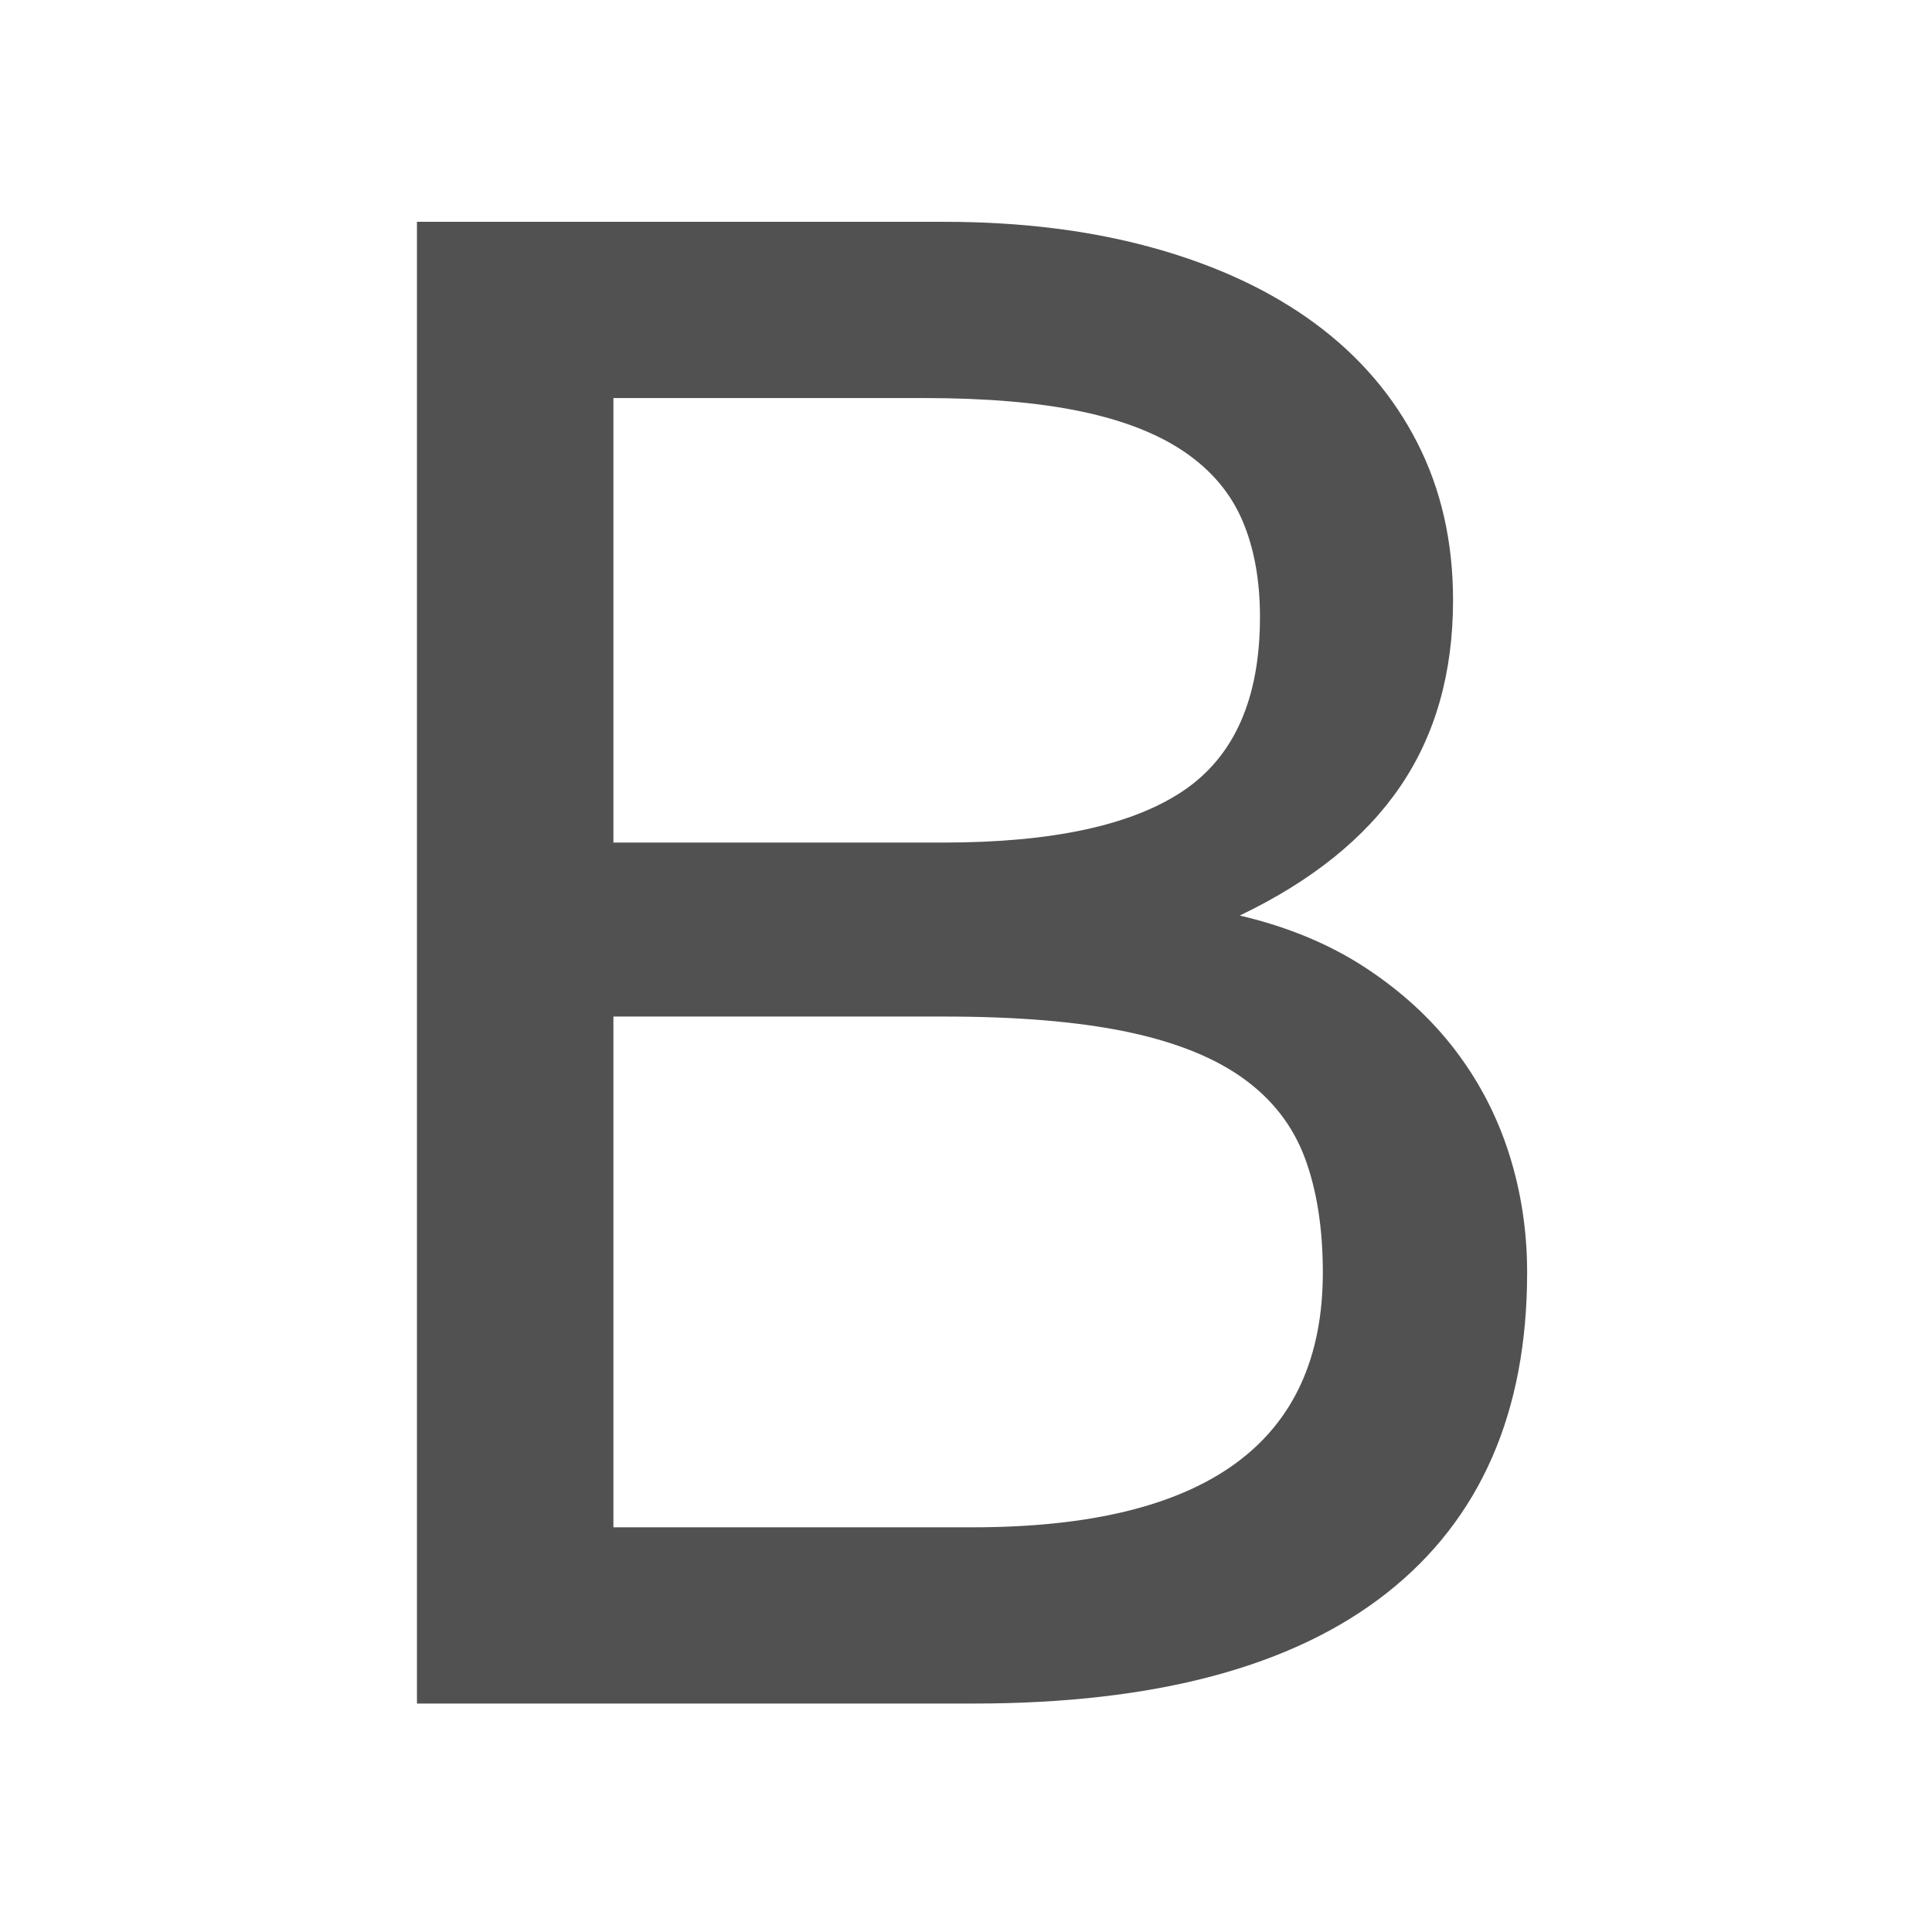
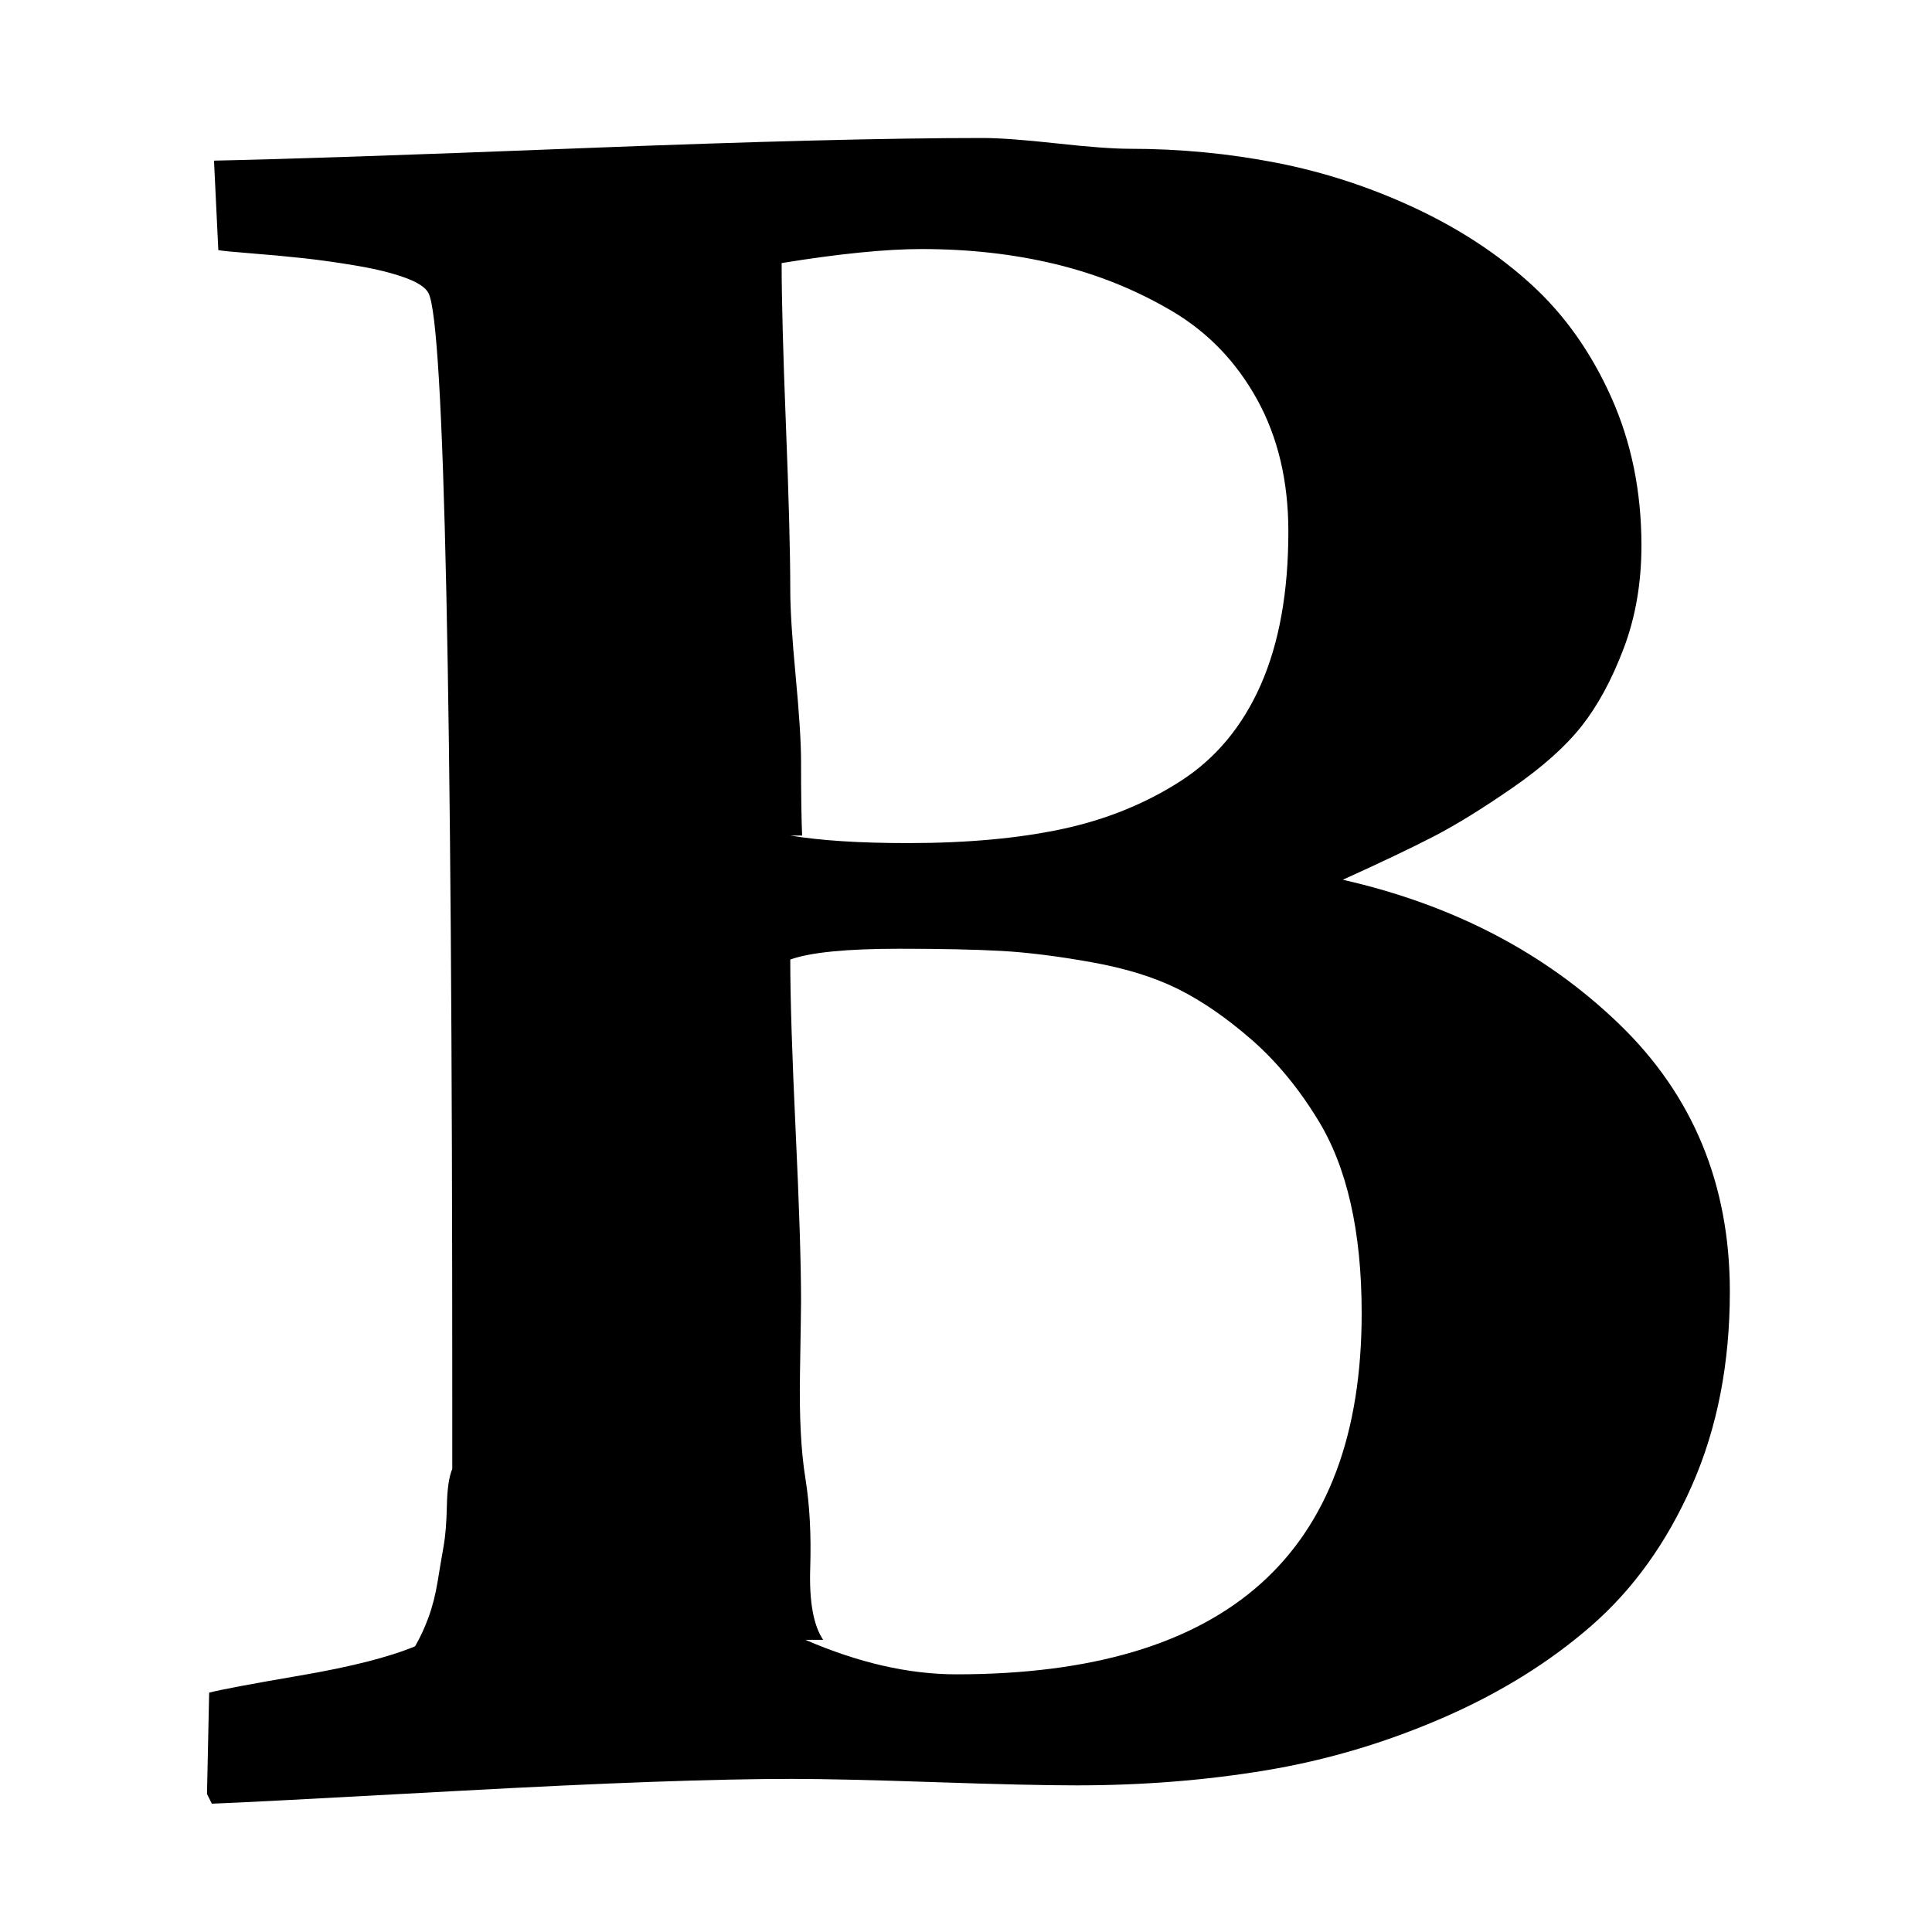
- <svg xmlns="http://www.w3.org/2000/svg" class="icon" width="300px" height="300.00px" viewBox="0 0 1024 1024" version="1.1">
-   <path fill="#515151" d="M799.888 611.683c6.35 20.030 9.525 40.949 9.525 62.768 0 74.173-24.797 130.789-74.37 169.859-49.583 39.069-122.56 58.605-218.948 58.605h-295.099v-785.347h279.629c40.859 0 77.942 4.668 111.263 13.985 33.313 9.317 61.672 22.611 85.073 39.861 23.402 17.259 41.452 38.278 54.143 63.065s19.040 52.65 19.040 83.589c0 38.476-9.327 71.393-27.963 98.762-18.644 27.368-47.002 50.177-85.083 68.425 25.381 5.945 47.595 15.173 66.636 27.666 19.040 12.493 34.906 27.072 47.595 43.728 12.691 16.657 22.215 35.004 28.555 55.034zM701.127 674.451c0-23.402-3.174-43.629-9.516-60.691-6.35-17.052-17.259-31.137-32.729-42.235-15.47-11.107-36.092-19.337-61.868-24.697-25.785-5.351-57.912-8.032-96.388-8.032h-175.507v270.708h190.383c123.757 0 185.625-45.014 185.625-135.053zM667.813 326.989c0-19.427-3.076-36.389-9.228-50.86-6.142-14.48-16.261-26.577-30.337-36.3-14.084-9.713-32.432-16.953-55.034-21.712-22.611-4.758-50.375-7.141-83.292-7.141h-164.805v235.604h174.914c57.516 0 99.85-9.12 127.021-27.368s40.76-48.989 40.76-92.224z" />
+ <svg xmlns="http://www.w3.org/2000/svg" t="1517894349973" class="icon" style="" viewBox="0 0 1024 1024" version="1.1" p-id="2857" width="150" height="150">
+   <defs>
+     <style type="text/css" />
+   </defs>
+   <path d="M426.857 869.143q42.286 18.286 80 18.286 214.857 0 214.857-191.429 0-65.143-23.429-102.857-15.429-25.143-35.143-42.286t-38.571-26.571-46-14.286-48-6-54-1.143q-41.714 0-57.714 5.714 0 30.286 2.857 90.857t2.857 90.286q0 4.571-0.571 38.571t2.857 55.143 2.571 47.714 6.857 38zm-8-426.286q24 4 62.286 4 46.857 0 81.714-7.429t62.857-25.429 42.571-51.143 14.571-81.143q0-40-16.571-70t-45.143-46.857-61.714-24.857-70.857-8q-28.571 0-74.286 7.429 0 28.571 2.286 86.286t2.286 86.857q0 15.429 2.857 45.714t2.857 45.143q0 26.286 0.571 39.429zm-309.143 508l1.143-53.714q8.571-2.286 48.571-9.143t60.571-15.429q4-6.857 7.143-15.429t4.857-19.143 3.143-18.571 1.714-21.429 2.857-19.429l0-37.429q0-561.143-12.571-585.714-2.286-4.571-12.571-8.286t-25.429-6.286-28.286-4-27.714-2.571-17.429-1.714l-2.286-47.429q56-1.143 194.286-6.571t213.143-5.429q13.143 0 39.143 2.857t38.571 2.857q40 0 78 7.429t73.429 24 61.714 40.571 42.286 59.714 16 78.571q0 29.714-9.429 54.571t-22.286 41.143-36.857 32.857-41.714 25.714-48 22.857q88 20 146.571 76.571t58.571 141.714q0 57.143-20 102.571t-53.429 74.571-78.857 48.857-93.429 27.714-100.571 8q-25.143 0-75.429-1.714t-75.429-1.714q-60.571 0-175.429 6.286t-132 6.857z" p-id="2858" />
</svg>
